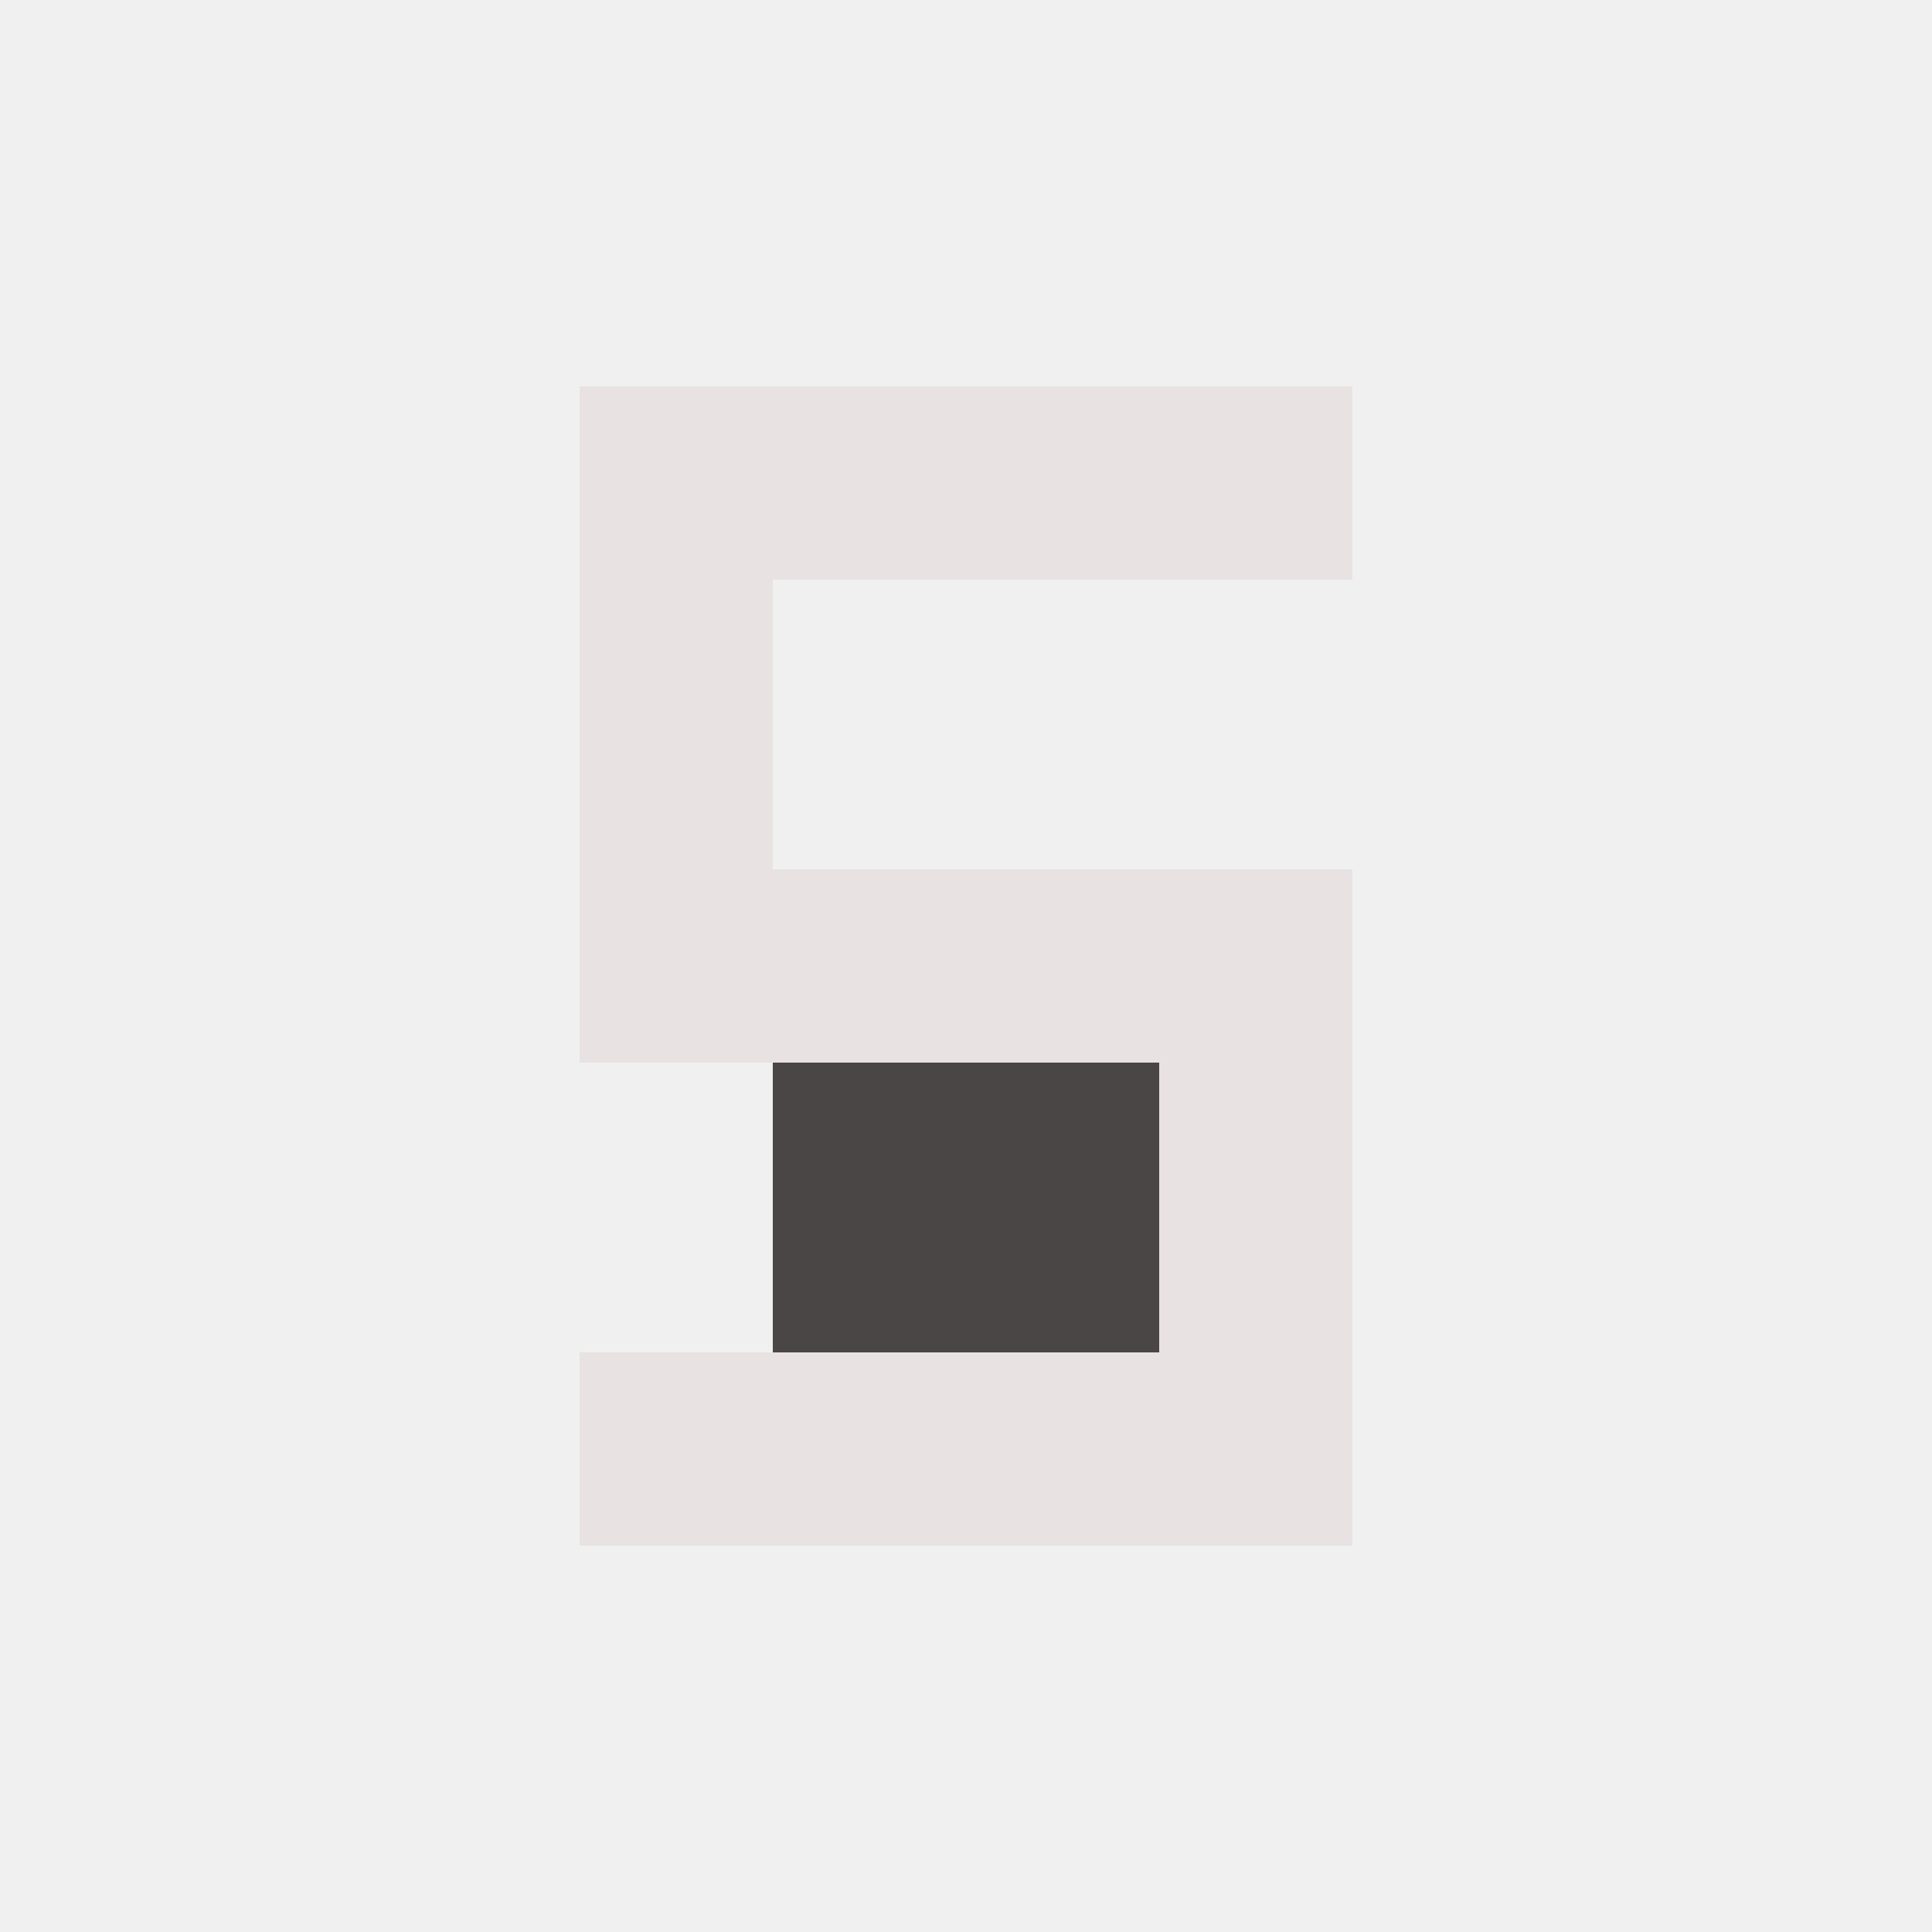
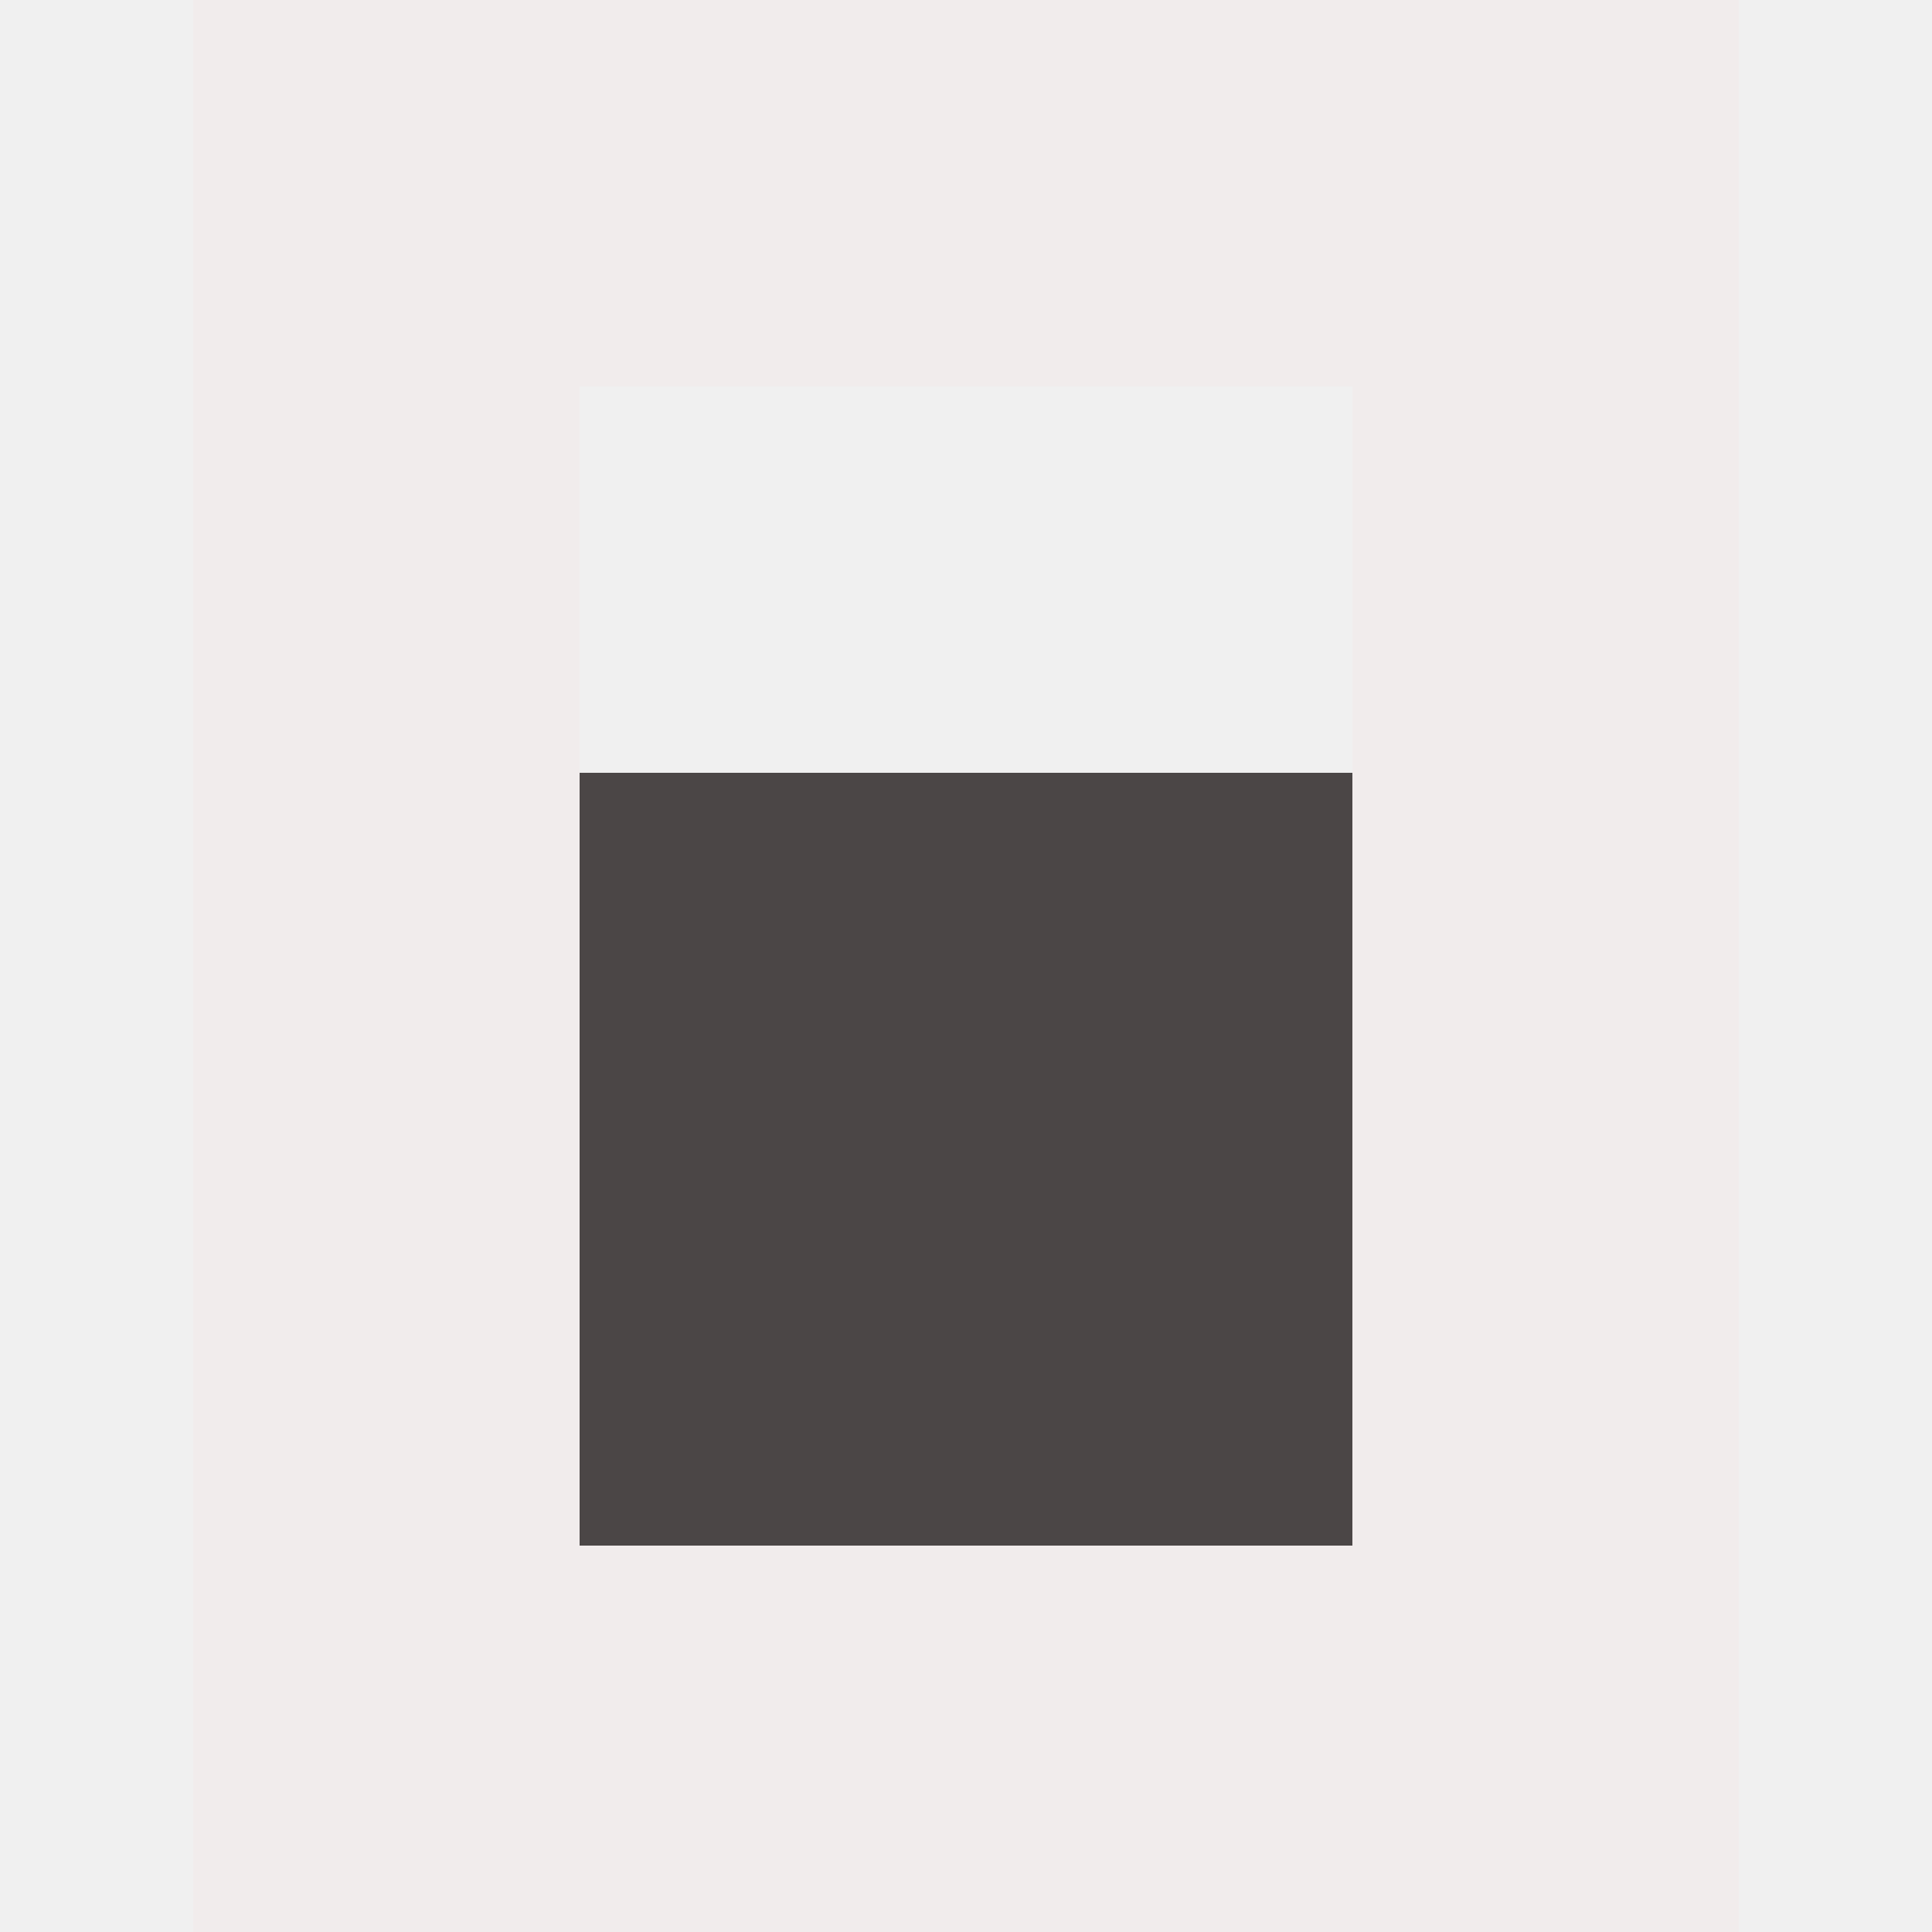
<svg xmlns="http://www.w3.org/2000/svg" width="300" height="300" viewBox="0 0 300 300" fill="none">
-   <g transform="translate(30 0)">
-     <path d="M180 60H60V90H180V60ZM90 90H60V135H90V90ZM180 135H60V165H180V135ZM180 165H150V210H180V165ZM180 210H60V240H180V210Z" fill="#E8E2E2" />
-     <path d="M150 165H90V210H150V165Z" fill="#4B4646" />
+   <g transform="translate(30, 0)">
+     <g clip-path="url(#clip0_1401_86283)">
+       <mask id="mask0_1401_86283" style="mask-type:luminance" maskUnits="userSpaceOnUse" x="0" y="0" width="240" height="300">
+         <path d="M240 0H0V300H240V0Z" fill="white" />
+       </mask>
+       <g mask="url(#mask0_1401_86283)">
+         <path d="M180 240H60V120H180V240Z" fill="#4B4646" />
+         <path d="M180 60H60V240H180V60ZM240 300H0V0H240V300Z" fill="#F1ECEC" />
+       </g>
+     </g>
  </g>
+   <defs>
+     <clipPath id="clip0_1401_86283">
+       <rect width="240" height="300" fill="white" />
+     </clipPath>
+   </defs>
</svg>
